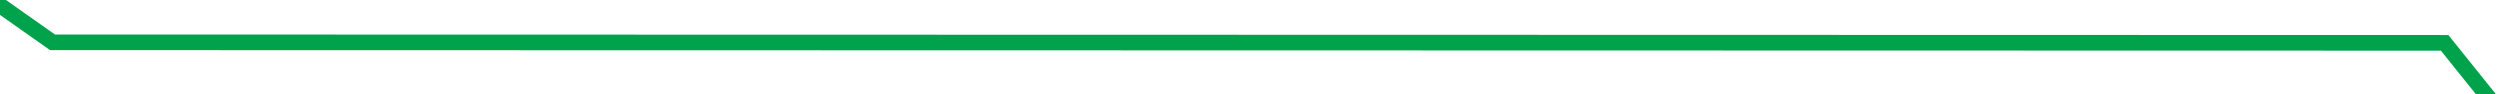
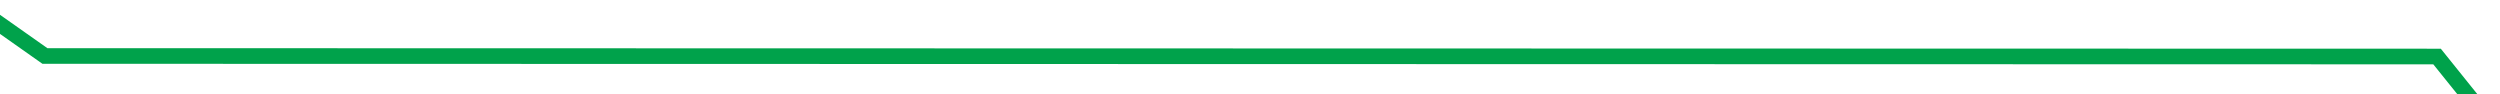
- <svg xmlns="http://www.w3.org/2000/svg" version="1.1" width="160px" height="6px" preserveAspectRatio="xMinYMid meet" viewBox="382 1175 160 4">
-   <g transform="matrix(0.8746197 0.4848096 -0.4848096 0.8746197 628.5466 -76.40944 )">
-     <path d="M 0.073 154.263  L 135.827 168.901  L 269.745 94.708  L 396.326 146.368  L 537.583 29.075  L 673.336 81.895  L 814.593 0.316  L 954.015 58.211  L 1095.272 13.474  L 1231.025 81.895  L 1364.944 50.316  L 1506.201 130.579  L 1640.119 81.895  " stroke-width="1" stroke-dasharray="0" stroke="rgba(0, 162, 75, 1)" fill="none" transform="matrix(1 0 0 1 259 1045 )" class="stroke" />
+ <svg xmlns="http://www.w3.org/2000/svg" version="1.1" width="160px" height="6px" preserveAspectRatio="xMinYMid meet" viewBox="382 1607 160 4">
+   <g transform="matrix(0.8746197 0.4848096 -0.4848096 0.8746197 837.9844 -22.24515 )">
+     <path d="M 0.073 154.263  L 135.827 168.901  L 269.745 94.708  L 396.326 146.368  L 537.583 29.075  L 673.336 81.895  L 814.593 0.316  L 954.015 58.211  L 1095.272 13.474  L 1231.025 81.895  L 1364.944 50.316  L 1506.201 130.579  L 1640.119 81.895  " stroke-width="1" stroke-dasharray="0" stroke="rgba(0, 162, 75, 1)" fill="none" transform="matrix(1 0 0 1 259 1478 )" class="stroke" />
  </g>
</svg>
